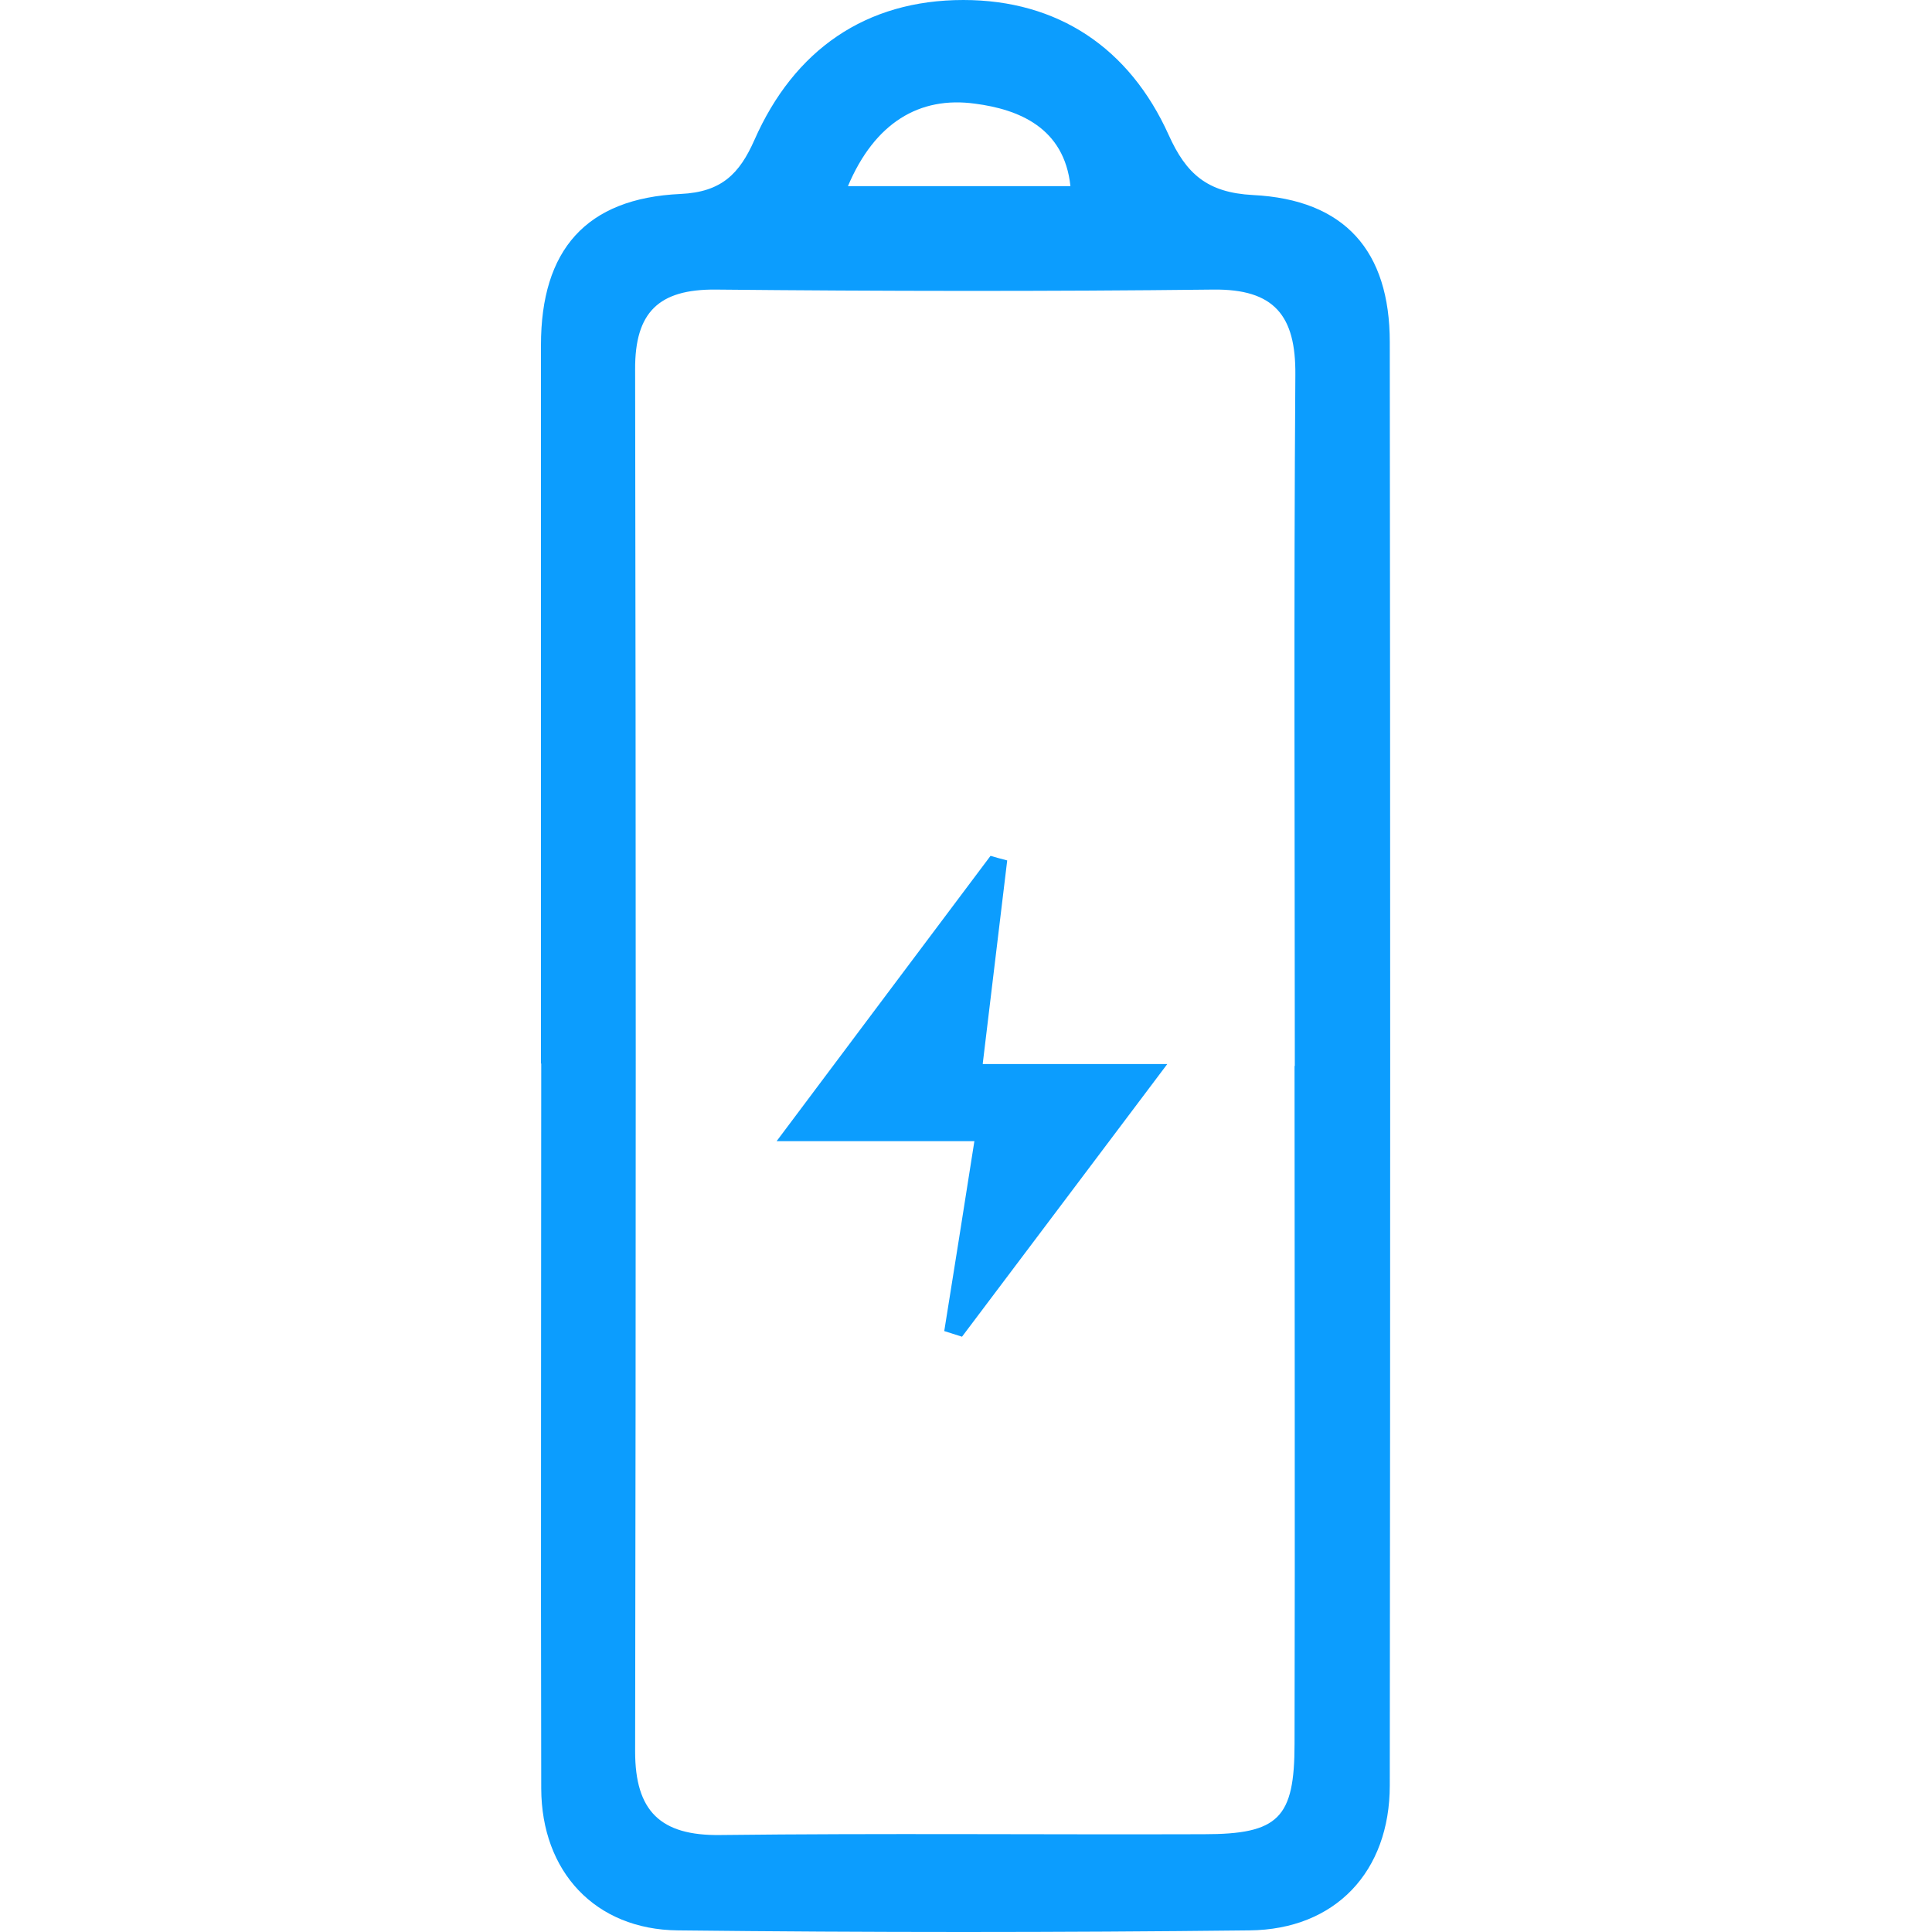
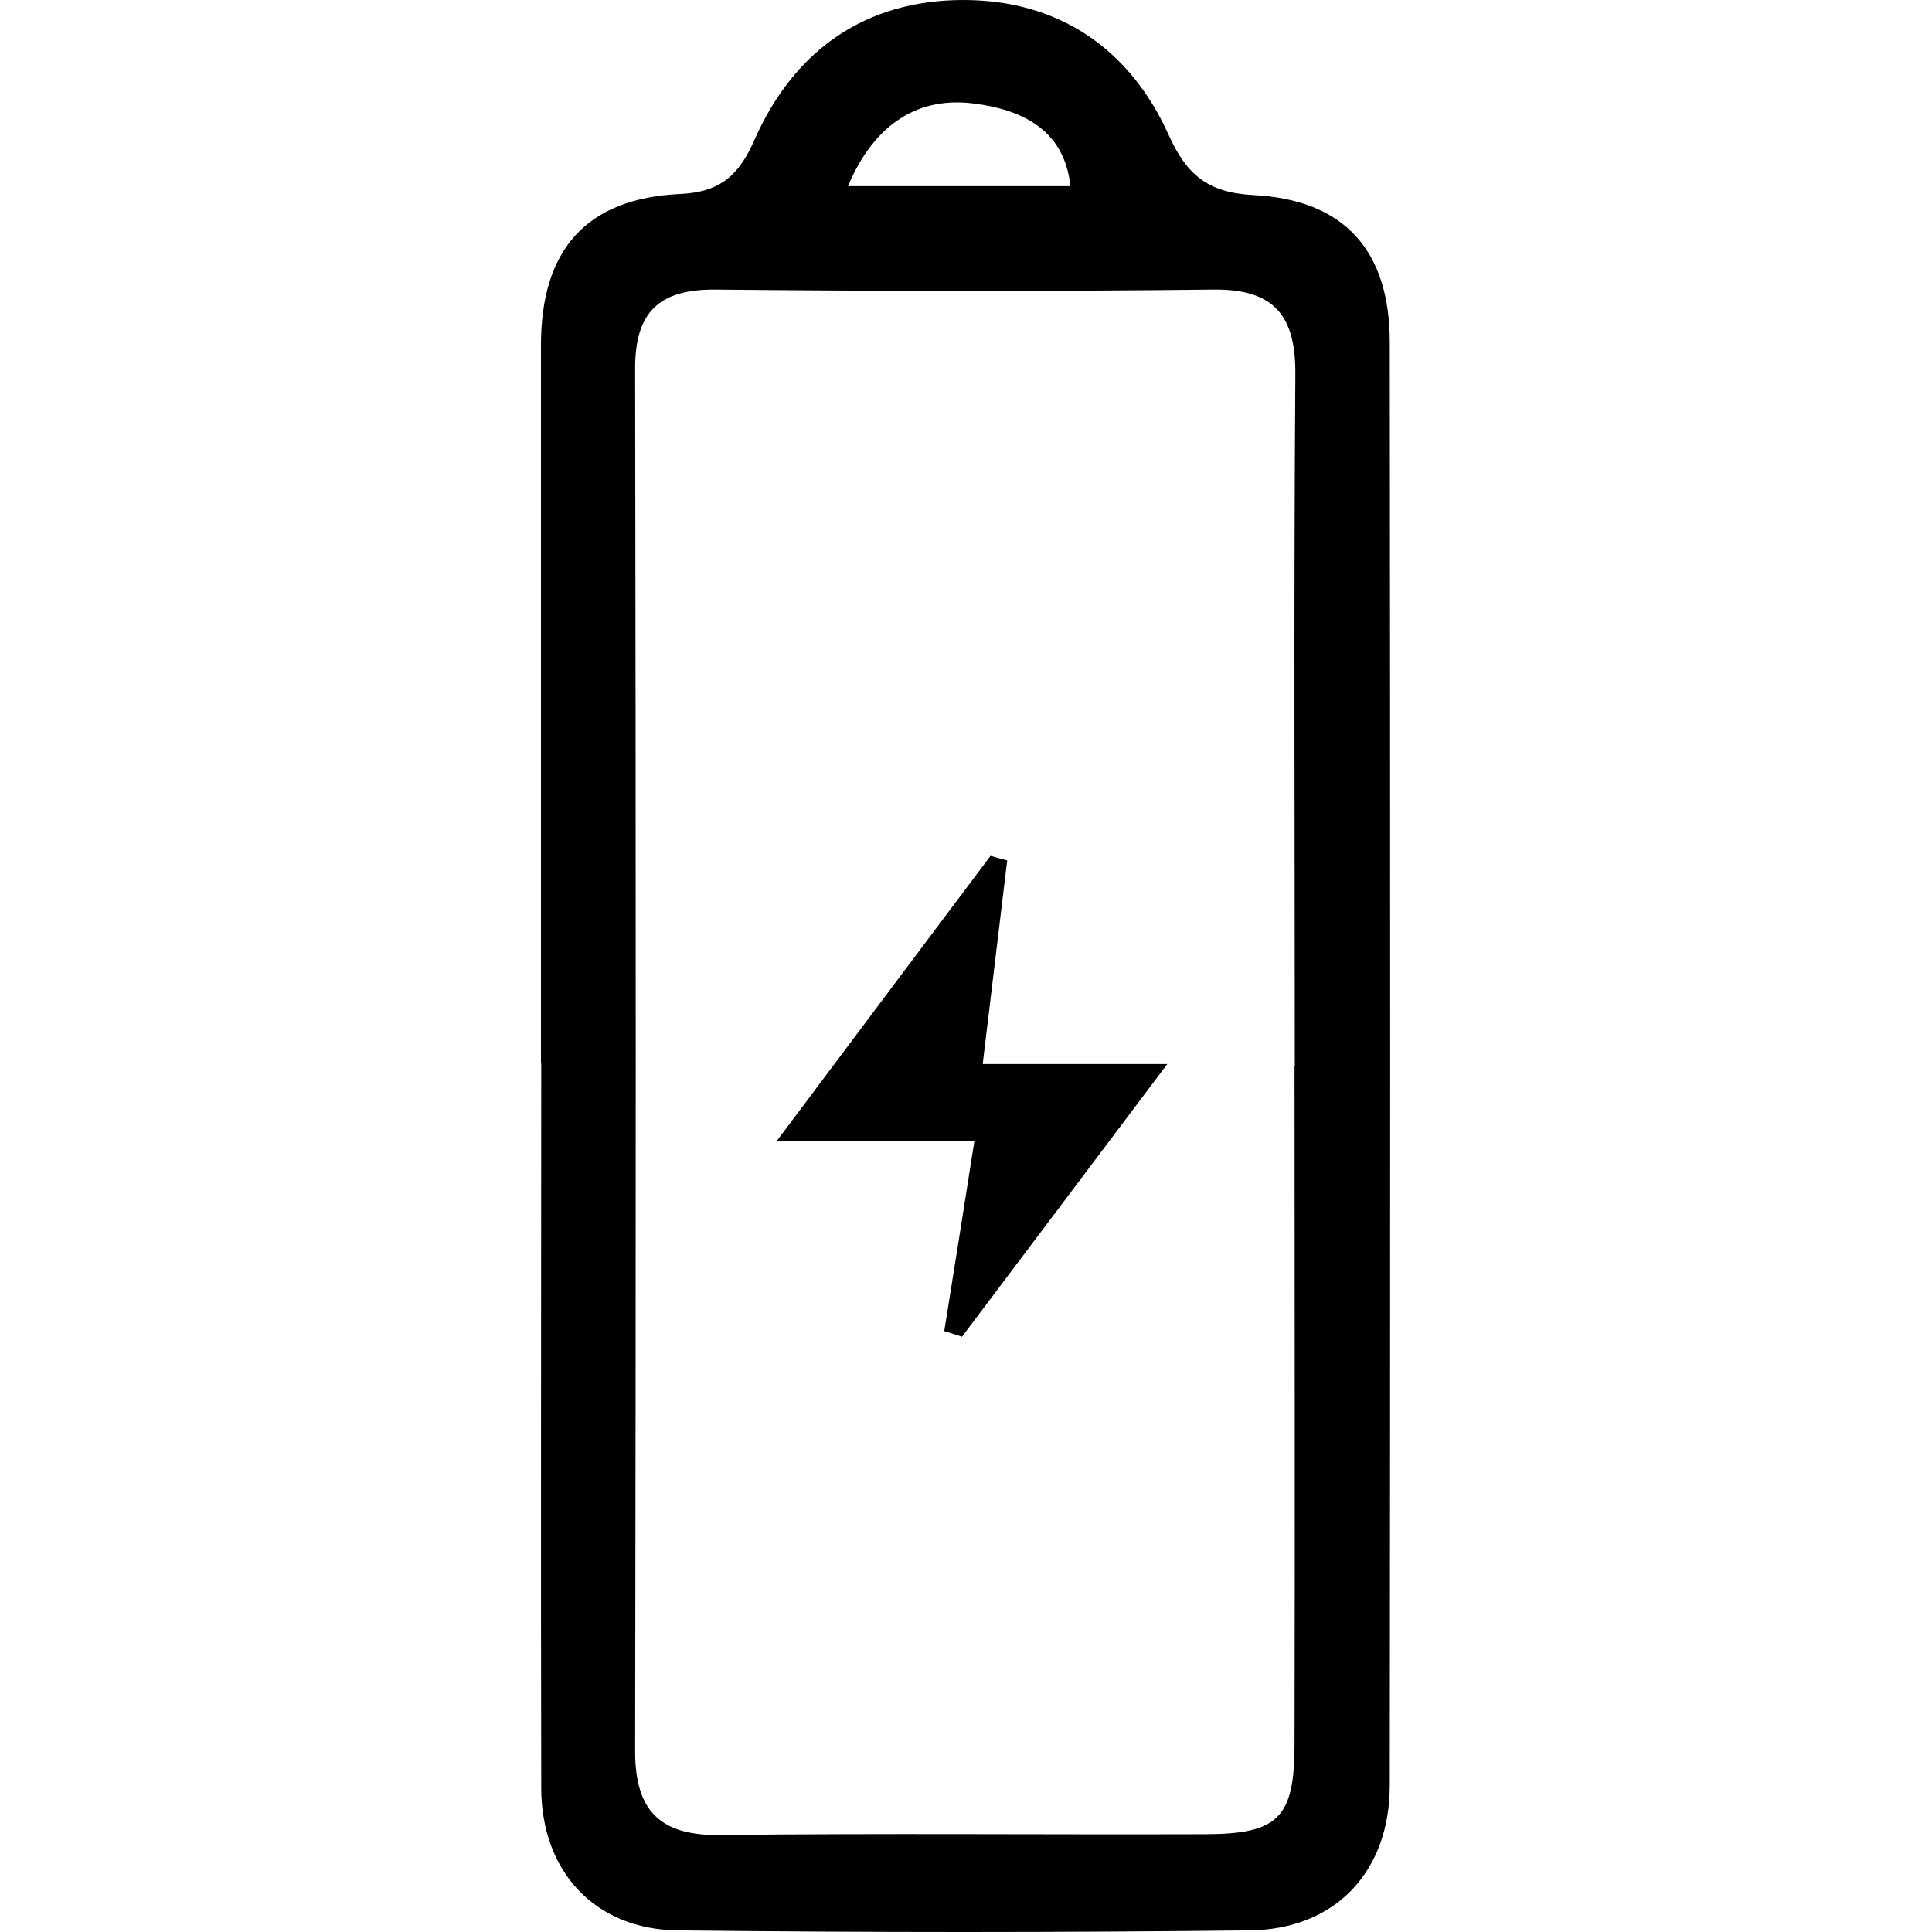
<svg xmlns="http://www.w3.org/2000/svg" width="500" height="500" viewBox="0 0 500 500" fill="none">
-   <path d="M140 275.236C140 213.292 140 151.349 140 89.335C140 64.725 151.628 51.307 176.137 50.195C186.79 49.708 191.385 44.911 195.215 36.29C205.52 12.861 224.11 0 249.315 0C273.755 0 292.276 12.375 302.441 34.9C306.967 44.98 312.398 49.847 324.235 50.473C348.047 51.655 359.675 64.933 359.675 88.57C359.815 213.084 359.815 337.597 359.675 462.041C359.675 484.358 345.611 499.374 323.33 499.583C274.033 500.139 224.737 500.139 175.44 499.583C153.995 499.374 140.139 484.358 140.07 462.875C139.93 400.306 140.07 337.806 140.07 275.236H140ZM335.097 275.862C335.097 216.212 334.818 156.632 335.236 96.983C335.375 81.688 329.805 74.736 313.93 74.944C271.039 75.431 228.149 75.361 185.258 74.944C170.427 74.805 164.3 80.854 164.37 95.592C164.579 214.822 164.579 334.052 164.37 453.281C164.37 468.715 170.915 475.111 186.372 474.903C228.079 474.416 269.856 474.833 311.563 474.694C330.919 474.694 335.027 470.523 335.027 451.265C335.166 392.798 335.027 334.33 335.027 275.862H335.097ZM277.027 48.178C275.426 32.953 263.519 28.295 252.379 26.835C237.896 24.819 226.338 31.841 219.445 48.178H277.027Z" fill="#0C9DFE" />
-   <path d="M254.398 275.375H302.093C282.876 300.889 265.957 323.414 248.967 345.939C247.436 345.453 245.904 344.966 244.372 344.479C246.879 328.837 249.385 313.125 252.17 295.327H200.994C221.256 268.283 238.802 244.855 256.348 221.495C257.81 221.912 259.272 222.33 260.665 222.677C258.646 239.223 256.696 255.839 254.329 275.305L254.398 275.375Z" fill="#0C9DFE" />
+   <path d="M140 275.236C140 213.292 140 151.349 140 89.335C140 64.725 151.628 51.307 176.137 50.195C186.79 49.708 191.385 44.911 195.215 36.29C205.52 12.861 224.11 0 249.315 0C273.755 0 292.276 12.375 302.441 34.9C306.967 44.98 312.398 49.847 324.235 50.473C348.047 51.655 359.675 64.933 359.675 88.57C359.815 213.084 359.815 337.597 359.675 462.041C359.675 484.358 345.611 499.374 323.33 499.583C274.033 500.139 224.737 500.139 175.44 499.583C153.995 499.374 140.139 484.358 140.07 462.875C139.93 400.306 140.07 337.806 140.07 275.236H140ZM335.097 275.862C335.097 216.212 334.818 156.632 335.236 96.983C335.375 81.688 329.805 74.736 313.93 74.944C271.039 75.431 228.149 75.361 185.258 74.944C170.427 74.805 164.3 80.854 164.37 95.592C164.579 214.822 164.579 334.052 164.37 453.281C164.37 468.715 170.915 475.111 186.372 474.903C228.079 474.416 269.856 474.833 311.563 474.694C330.919 474.694 335.027 470.523 335.027 451.265C335.166 392.798 335.027 334.33 335.027 275.862H335.097ZM277.027 48.178C275.426 32.953 263.519 28.295 252.379 26.835C237.896 24.819 226.338 31.841 219.445 48.178H277.027Z" fill="black" />
+   <path d="M254.398 275.375H302.093C282.876 300.889 265.957 323.414 248.967 345.939C247.436 345.453 245.904 344.966 244.372 344.479C246.879 328.837 249.385 313.125 252.17 295.327H200.994C221.256 268.283 238.802 244.855 256.348 221.495C257.81 221.912 259.272 222.33 260.665 222.677C258.646 239.223 256.696 255.839 254.329 275.305L254.398 275.375Z" fill="black" />
</svg>
